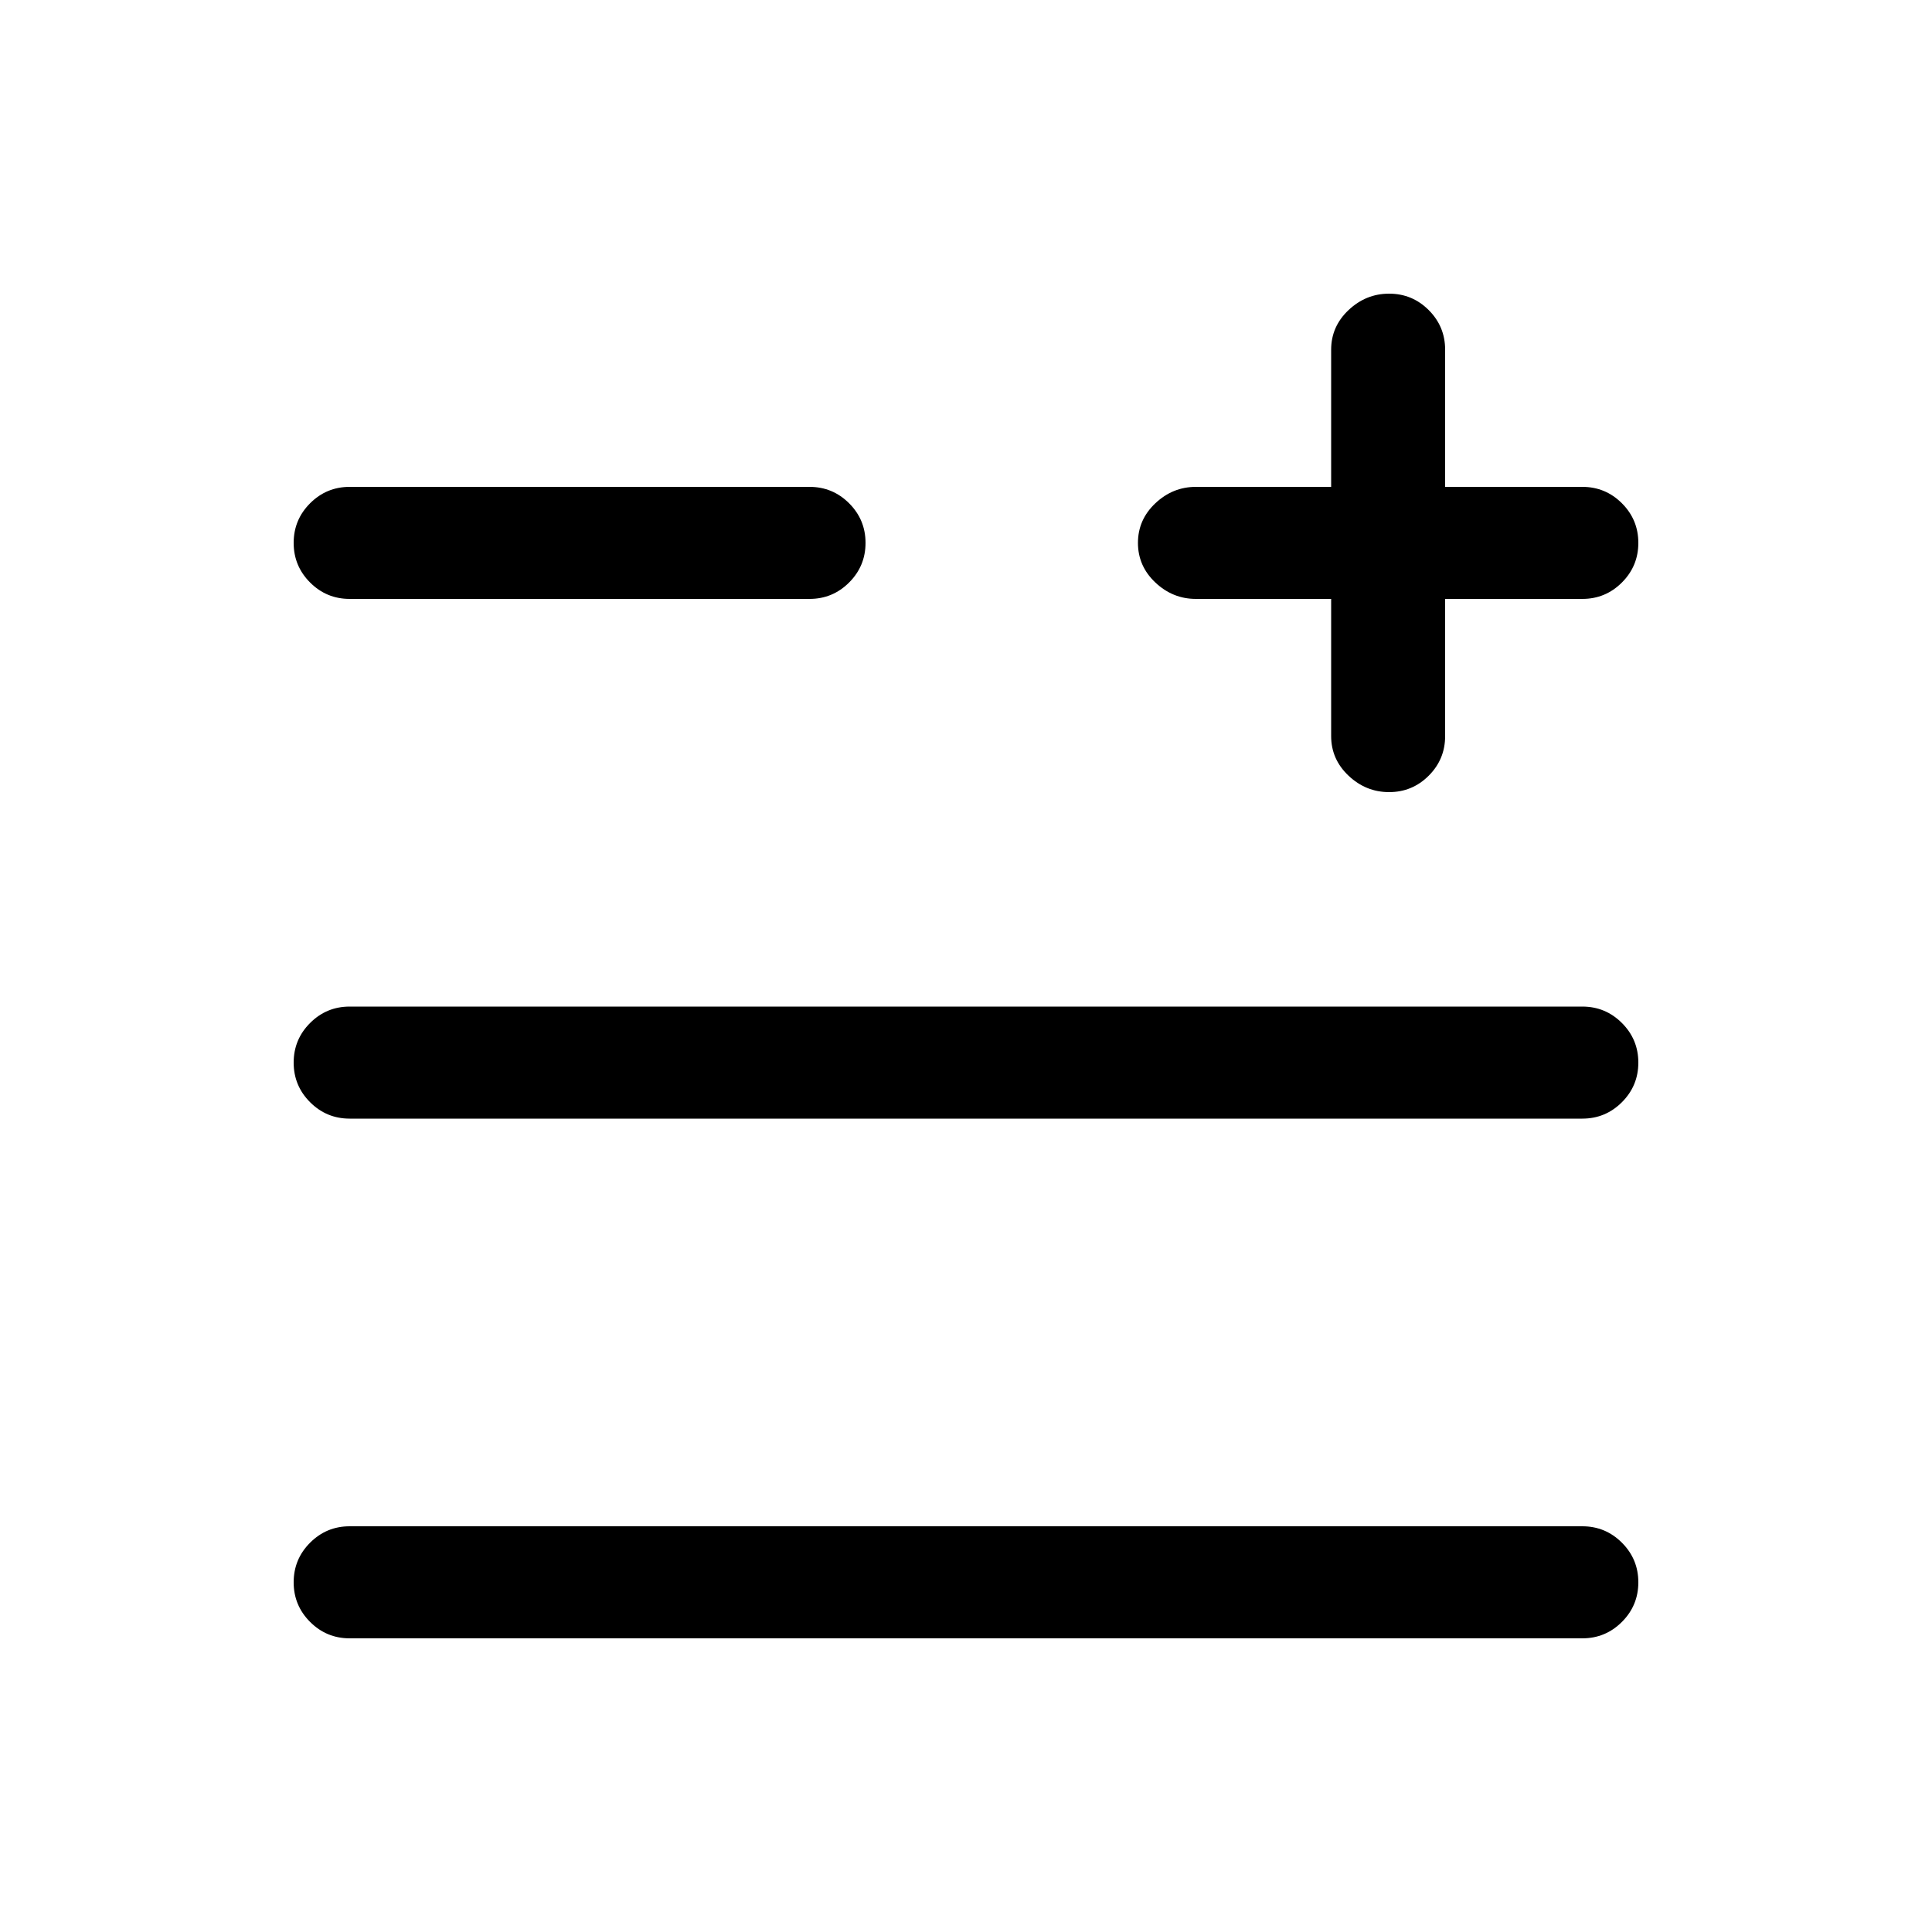
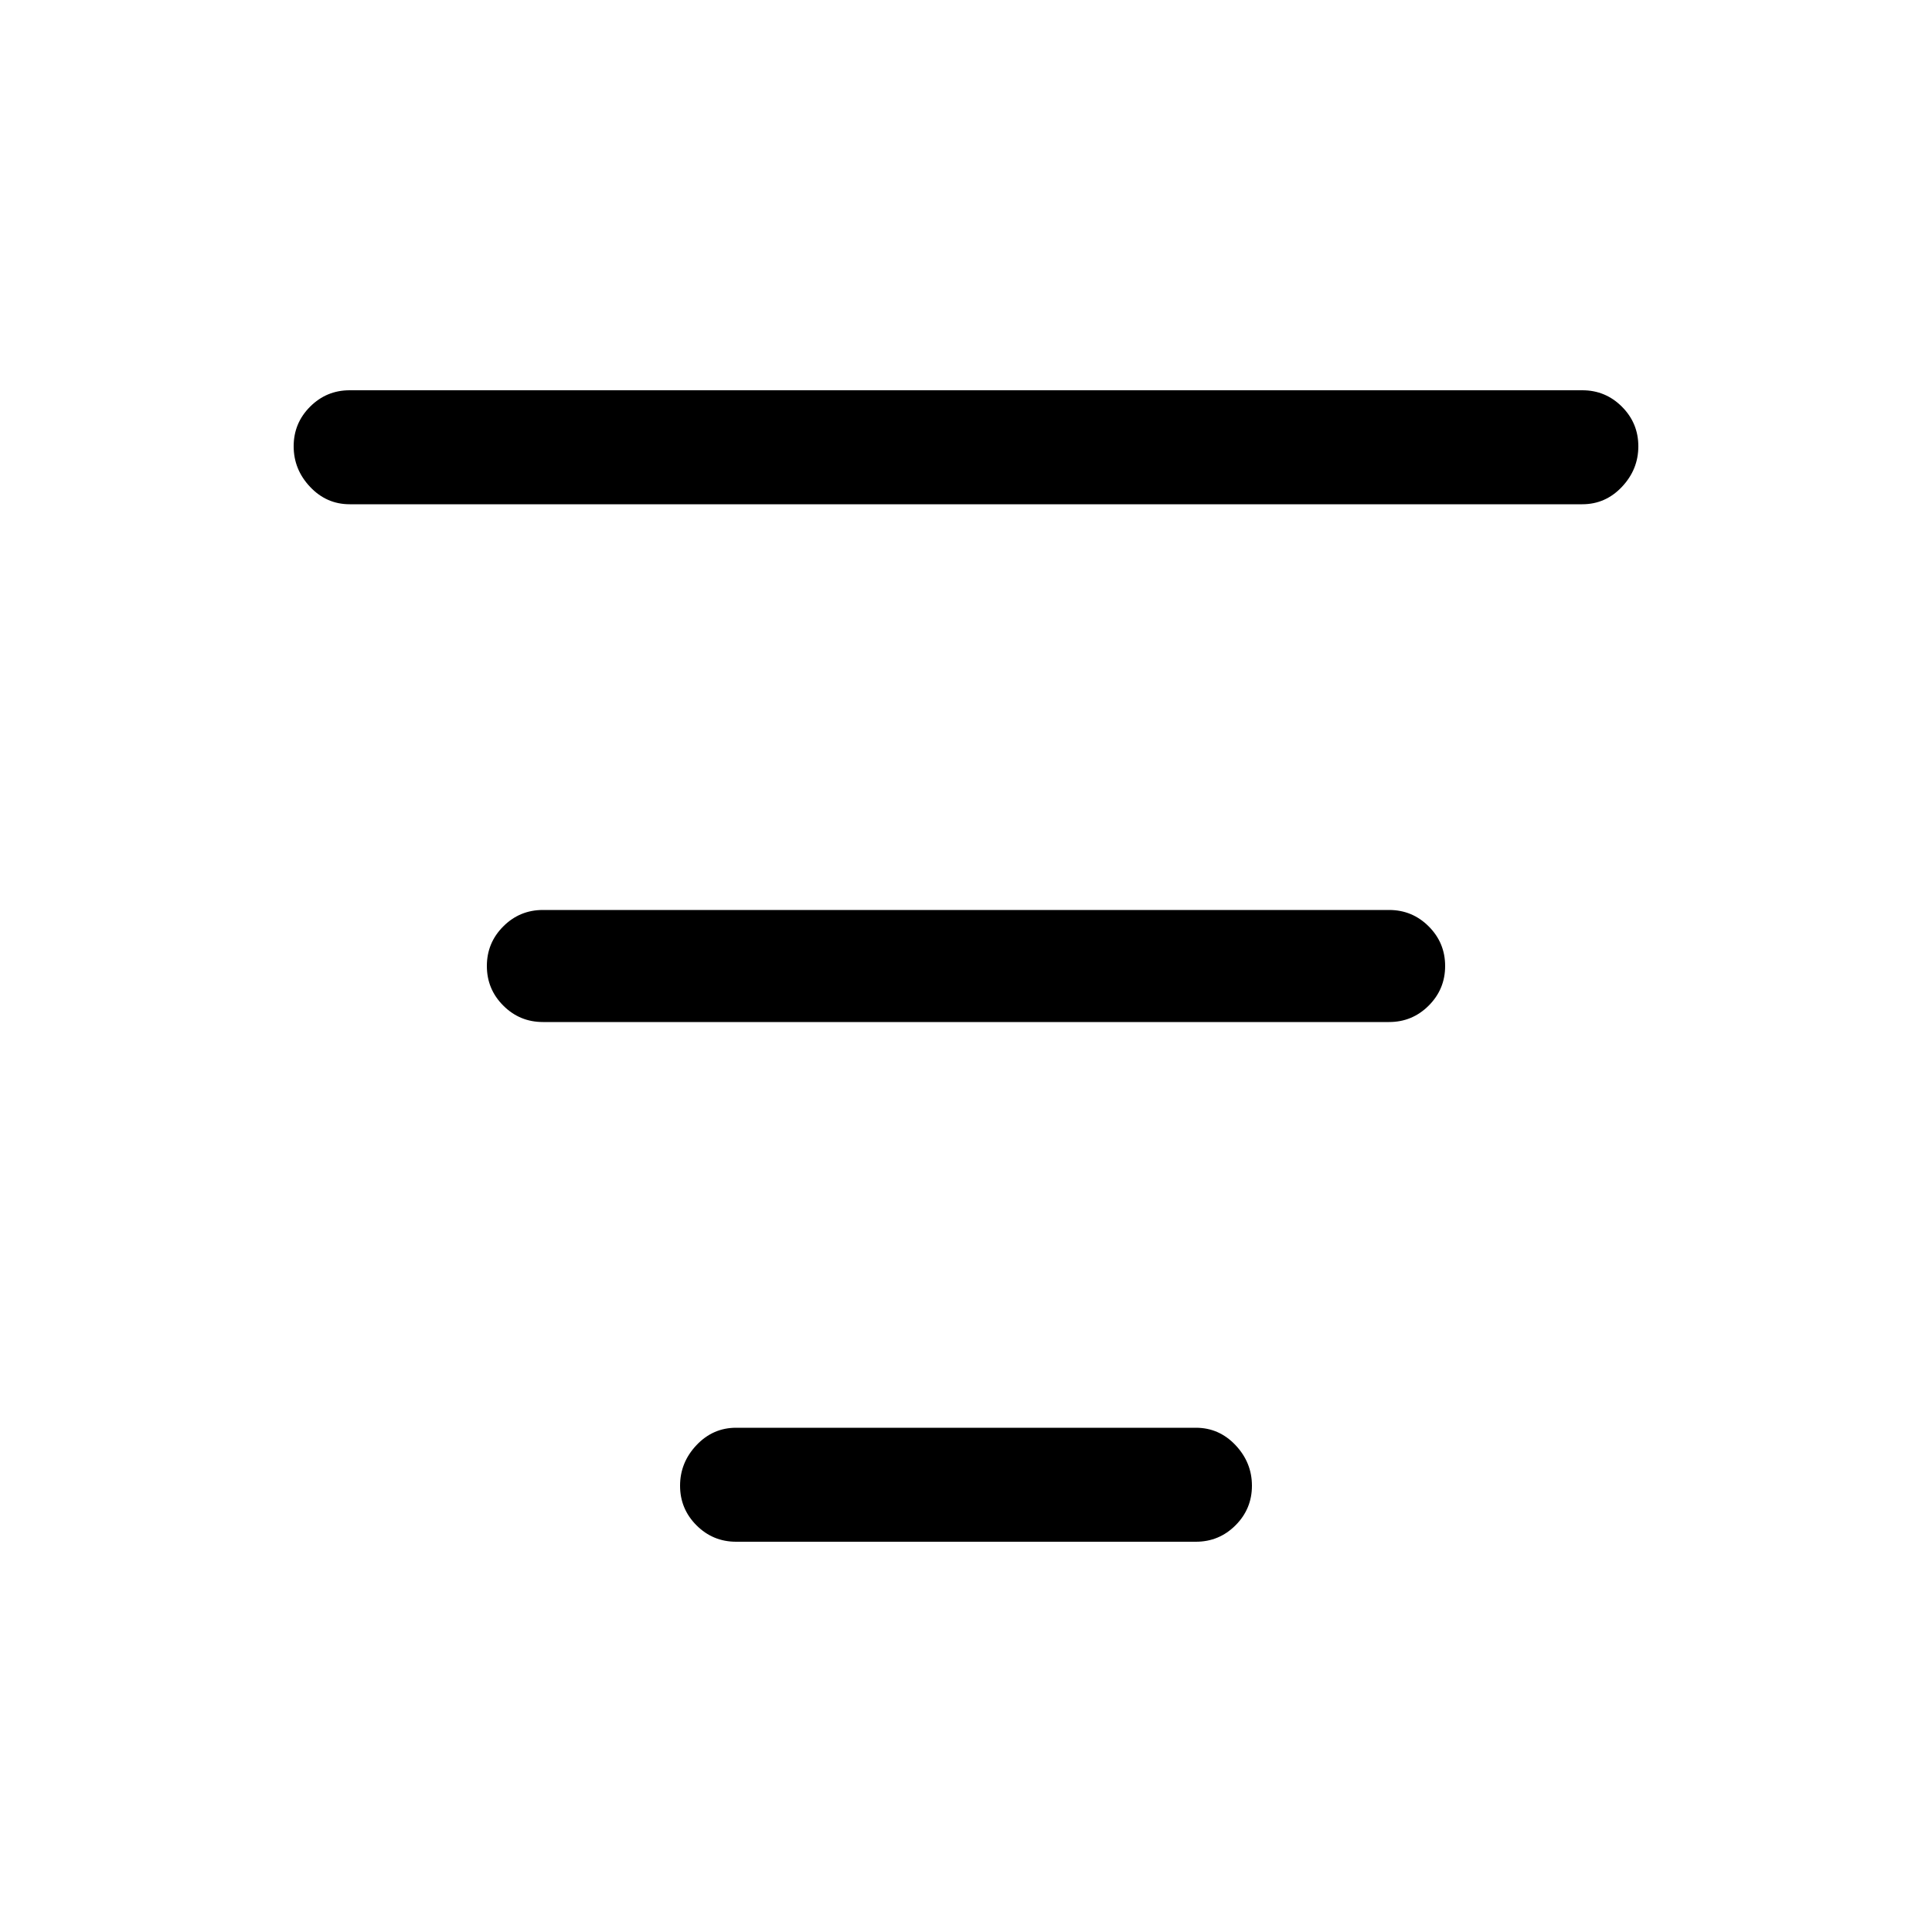
- <svg xmlns="http://www.w3.org/2000/svg" viewBox="0 0 1000 1000" fill="currentColor" aria-label="filter — U+E09B (20px)">
-   <path d="M181 310Q169 310 160.5 301.5Q152 293 152 281Q152 269 160.5 260.5Q169 252 181 252H419Q431 252 439.5 260.5Q448 269 448 281Q448 293 439.5 301.5Q431 310 419 310ZM181 579Q169 579 160.5 570.5Q152 562 152 550Q152 538 160.5 529.5Q169 521 181 521H819Q831 521 839.5 529.5Q848 538 848 550Q848 562 839.5 570.5Q831 579 819 579ZM181 848Q169 848 160.5 839.5Q152 831 152 819Q152 807 160.5 798.5Q169 790 181 790H819Q831 790 839.5 798.5Q848 807 848 819Q848 831 839.5 839.5Q831 848 819 848ZM689 181Q689 169 698 160.5Q707 152 719 152Q731 152 739.5 160.5Q748 169 748 181V381Q748 393 739.5 401.5Q731 410 719 410Q707 410 698 401.5Q689 393 689 381ZM619 310Q607 310 598 301.5Q589 293 589 281Q589 269 598 260.5Q607 252 619 252H819Q831 252 839.5 260.5Q848 269 848 281Q848 293 839.5 301.5Q831 310 819 310Z" />
+ <svg xmlns="http://www.w3.org/2000/svg" viewBox="0 0 1000 1000" fill="currentColor" aria-label="filter — U+E070 (20px)">
+   <path d="M181 261Q169 261 160.5 252Q152 243 152 231Q152 219 160.5 210.5Q169 202 181 202H819Q831 202 839.5 210.5Q848 219 848 231Q848 243 839.5 252Q831 261 819 261ZM281 529Q269 529 260.5 520.5Q252 512 252 500Q252 488 260.5 479.5Q269 471 281 471H719Q731 471 739.5 479.5Q748 488 748 500Q748 512 739.5 520.5Q731 529 719 529ZM381 798Q369 798 360.5 789.5Q352 781 352 769Q352 757 360.5 748Q369 739 381 739H619Q631 739 639.5 748Q648 757 648 769Q648 781 639.5 789.5Q631 798 619 798Z" />
</svg>
